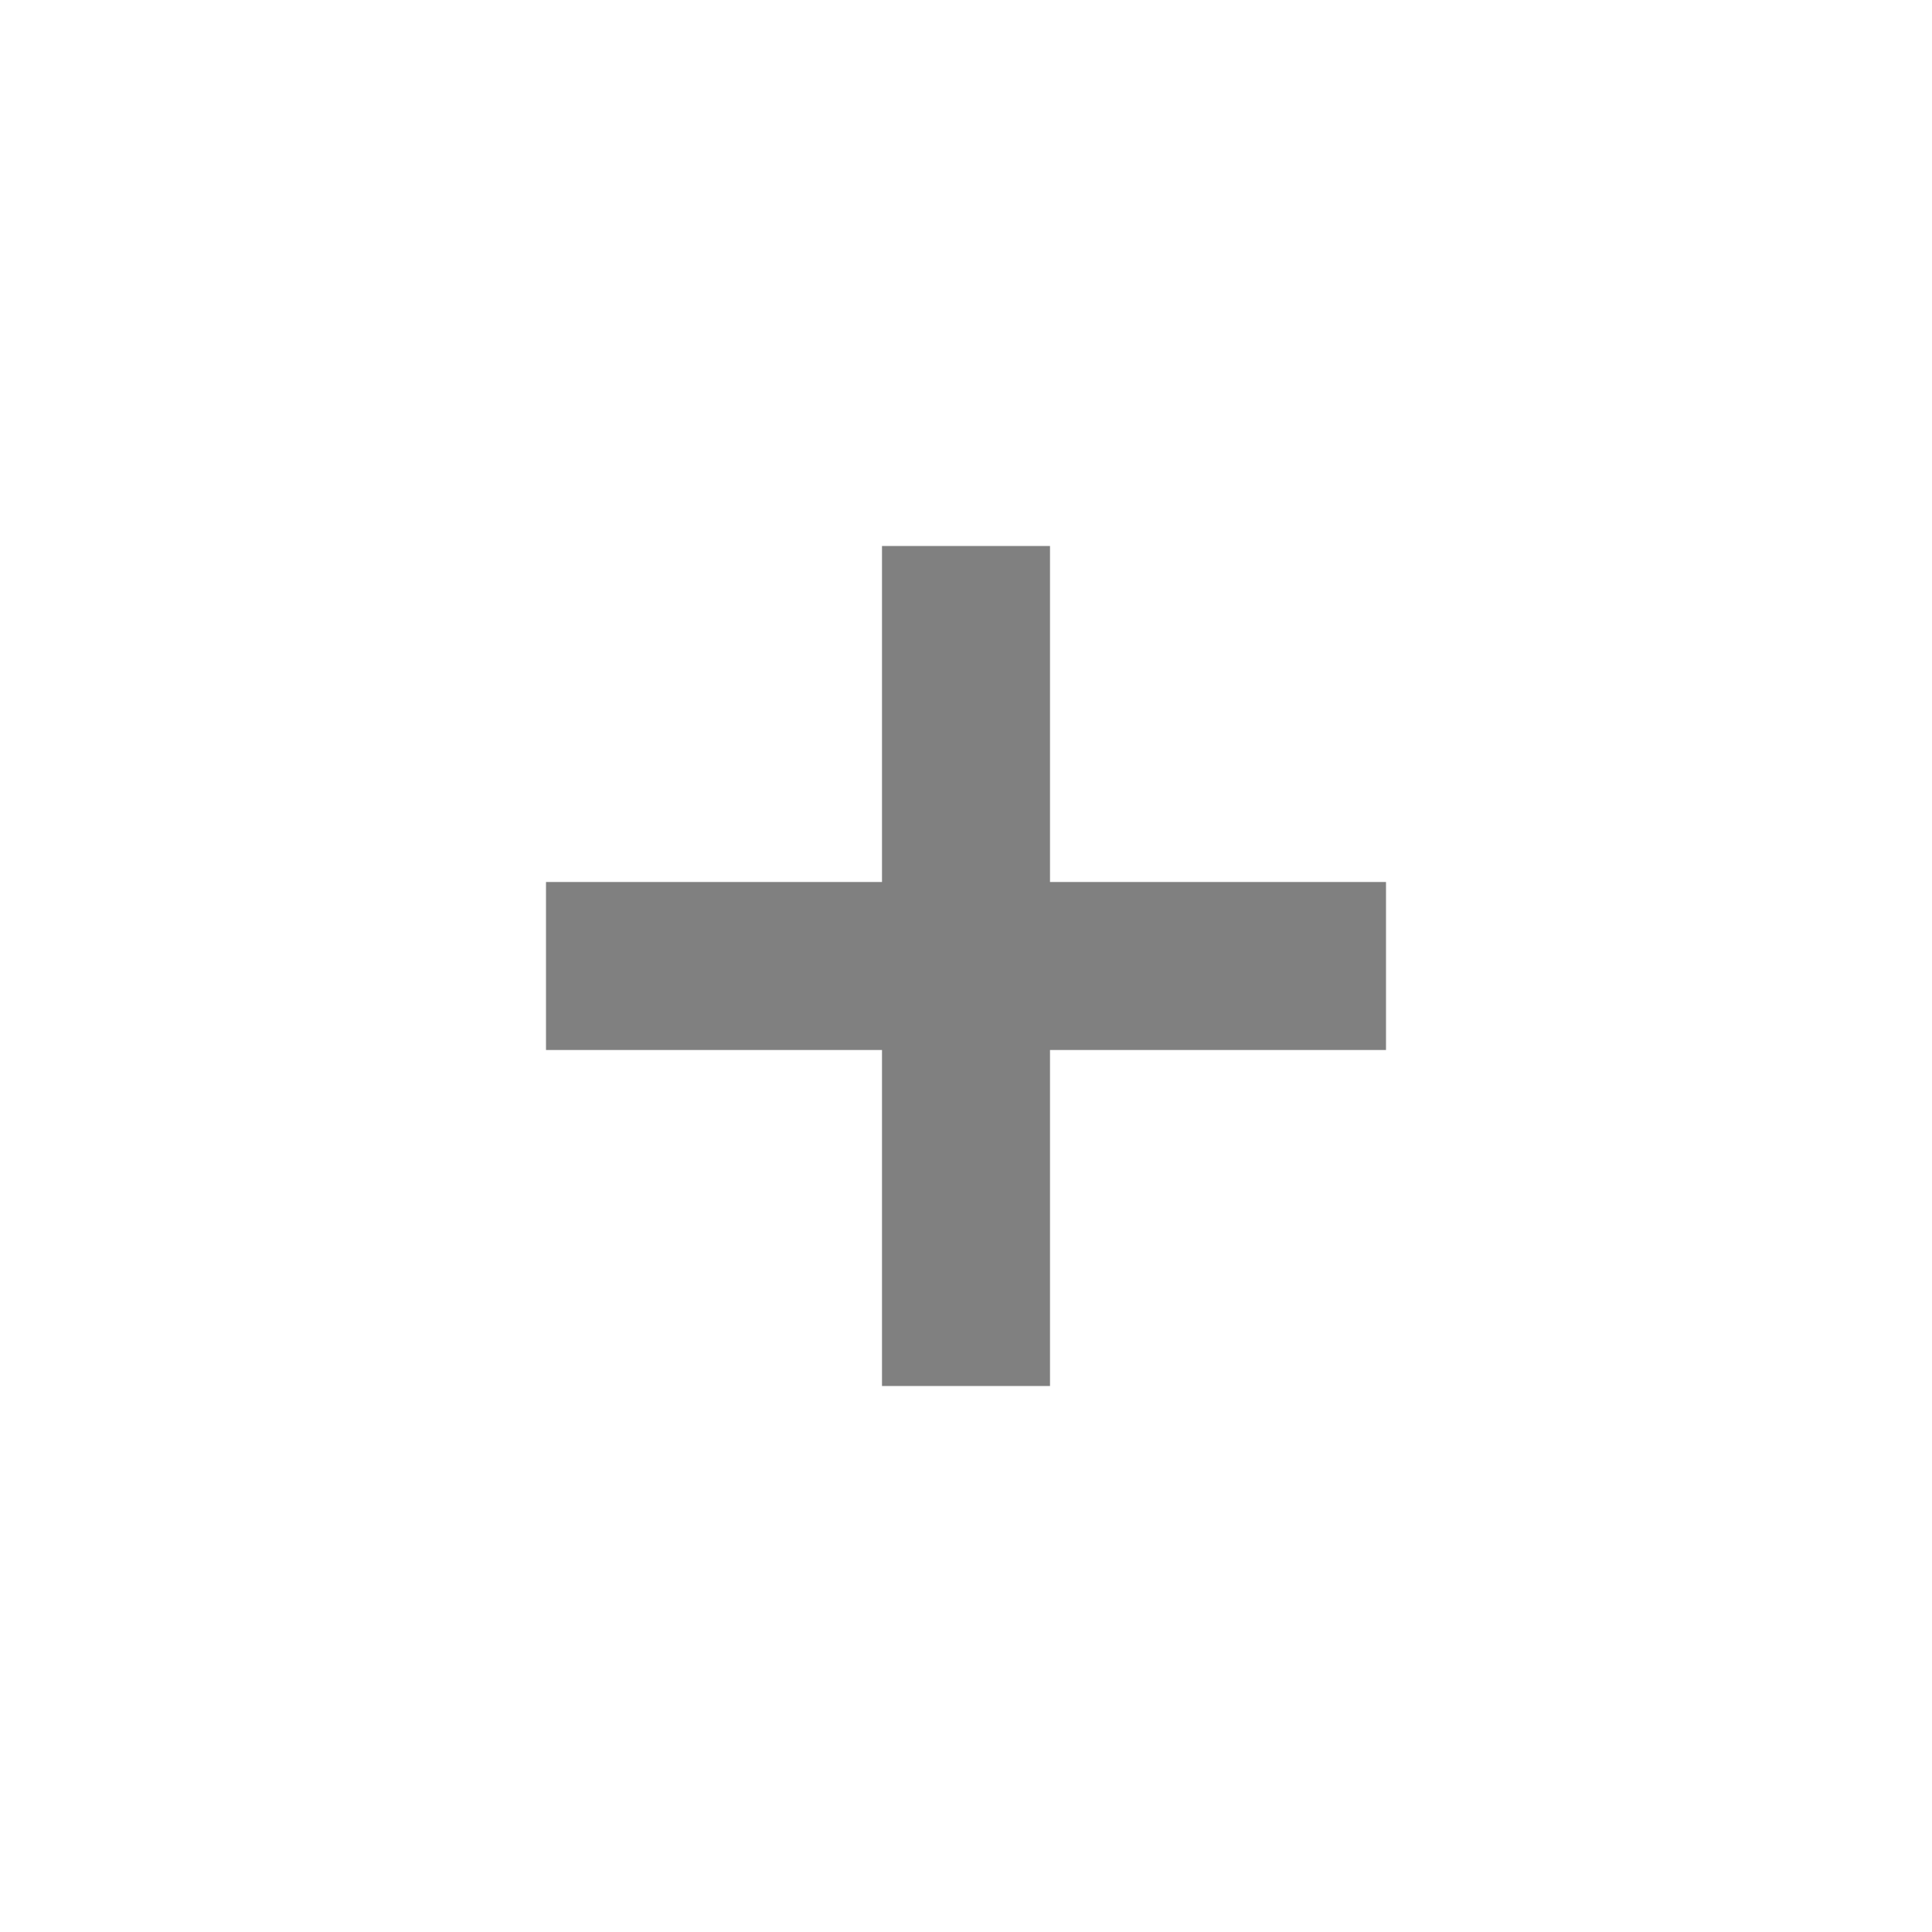
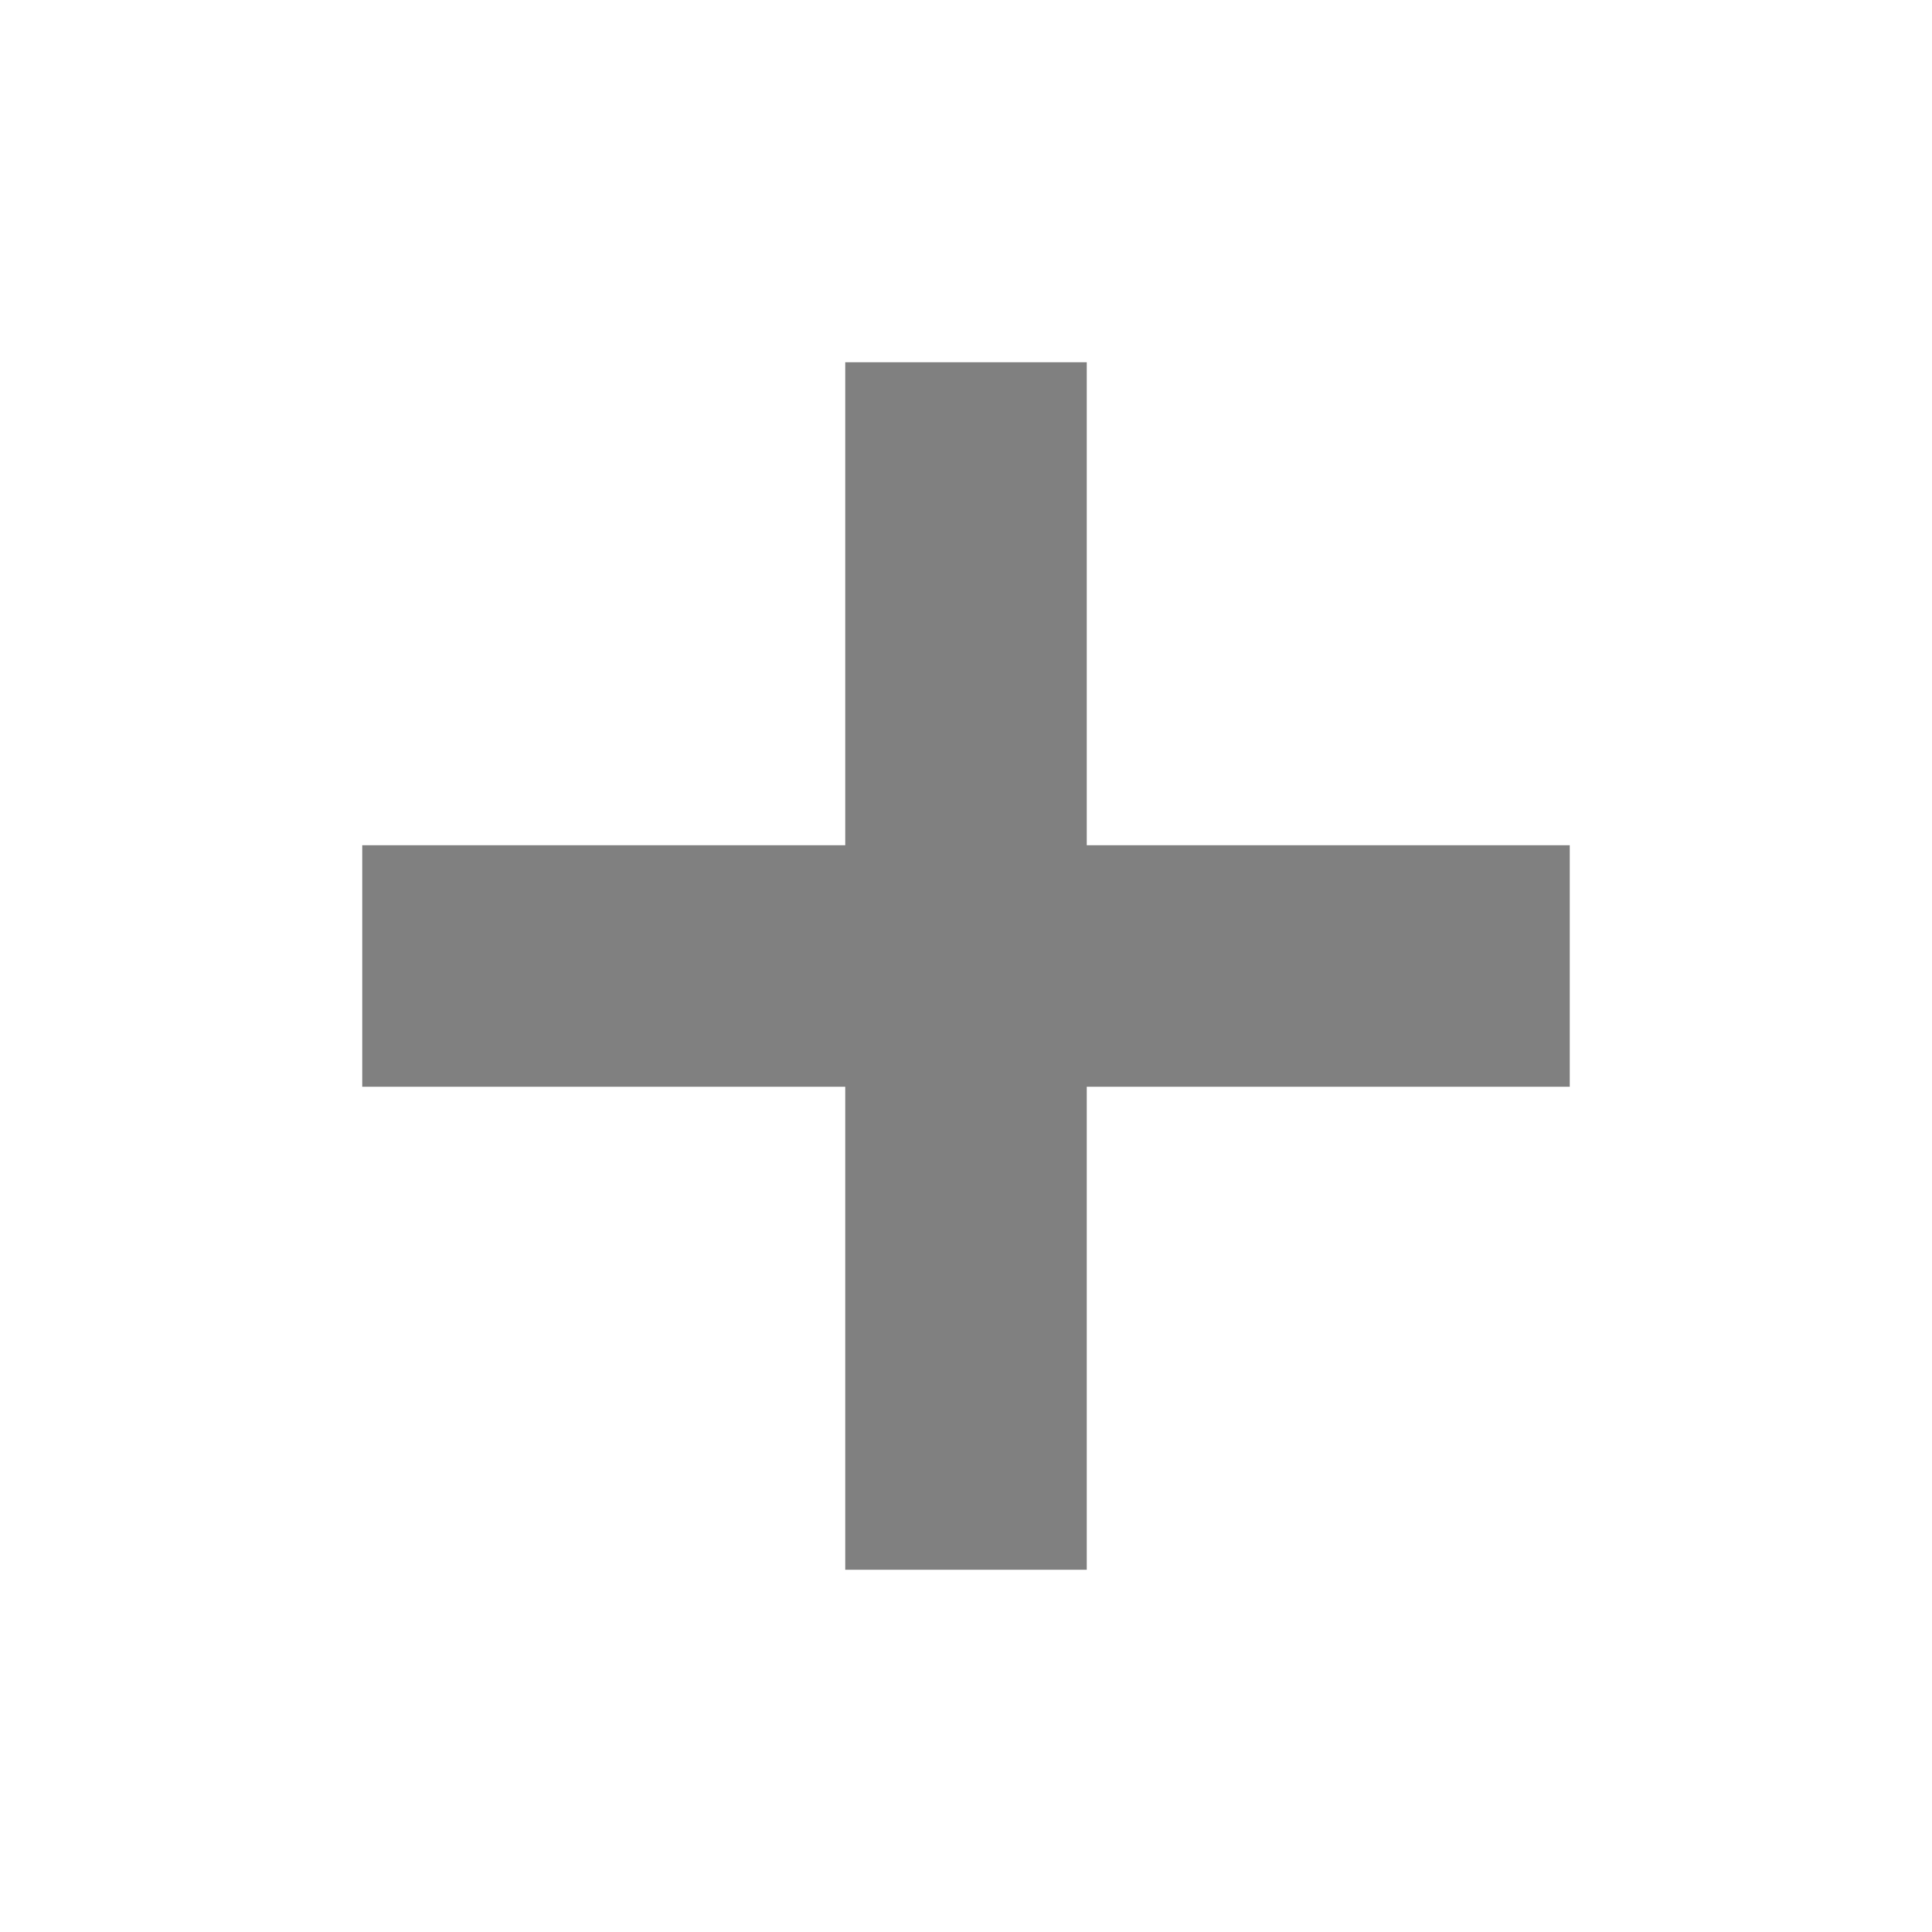
- <svg xmlns="http://www.w3.org/2000/svg" version="1.1" id="Calque_1" x="0px" y="0px" viewBox="0 0 23 23" style="enable-background:new 0 0 23 23;" xml:space="preserve">
-   <style type="text/css">
+ <svg xmlns="http://www.w3.org/2000/svg" version="1.1" id="Calque_1" x="0px" y="0px" viewBox="0 0 48 48" xml:space="preserve" width="48" height="48">
+   <defs id="defs15" />
+   <style type="text/css" id="style2">
	.st0{display:none;fill:#3D3D3D;}
- 	.st1{fill:none;stroke:#808080;stroke-width:2;stroke-miterlimit:10;}
+ 	.st1{display:none;fill:#000100;}
+ 	.st2{fill:#808080;}
</style>
-   <rect class="st0" width="23" height="23" />
-   <line class="st1" x1="16.5" y1="11.5" x2="6.5" y2="11.5" />
-   <line class="st1" x1="11.5" y1="6.5" x2="11.5" y2="16.5" />
+   <rect x="0.5" y="19.6" class="st0" width="27.9" height="27.9" id="rect6" style="display:none;fill:#3d3d3d" />
+   <path class="st1" d="M 28.9,48 H 0 V 19.1 H 28.9 Z M 1,47 H 27.9 V 20.1 H 1 Z" id="path8" style="display:none;fill:#000100" />
+   <g id="layer1" style="display:inline" transform="translate(0,19.1)">
+     <line class="st2" x1="39" y1="4.9" x2="9" y2="4.9" id="line10" style="fill:none;stroke:#808080;stroke-width:6;stroke-miterlimit:4;stroke-dasharray:none;stroke-opacity:1" />
+     <line class="st2" x1="24" y1="-10.1" x2="24" y2="19.9" id="line12" style="fill:none;stroke:#808080;stroke-width:6;stroke-miterlimit:4;stroke-dasharray:none;stroke-opacity:1" />
+   </g>
</svg>
